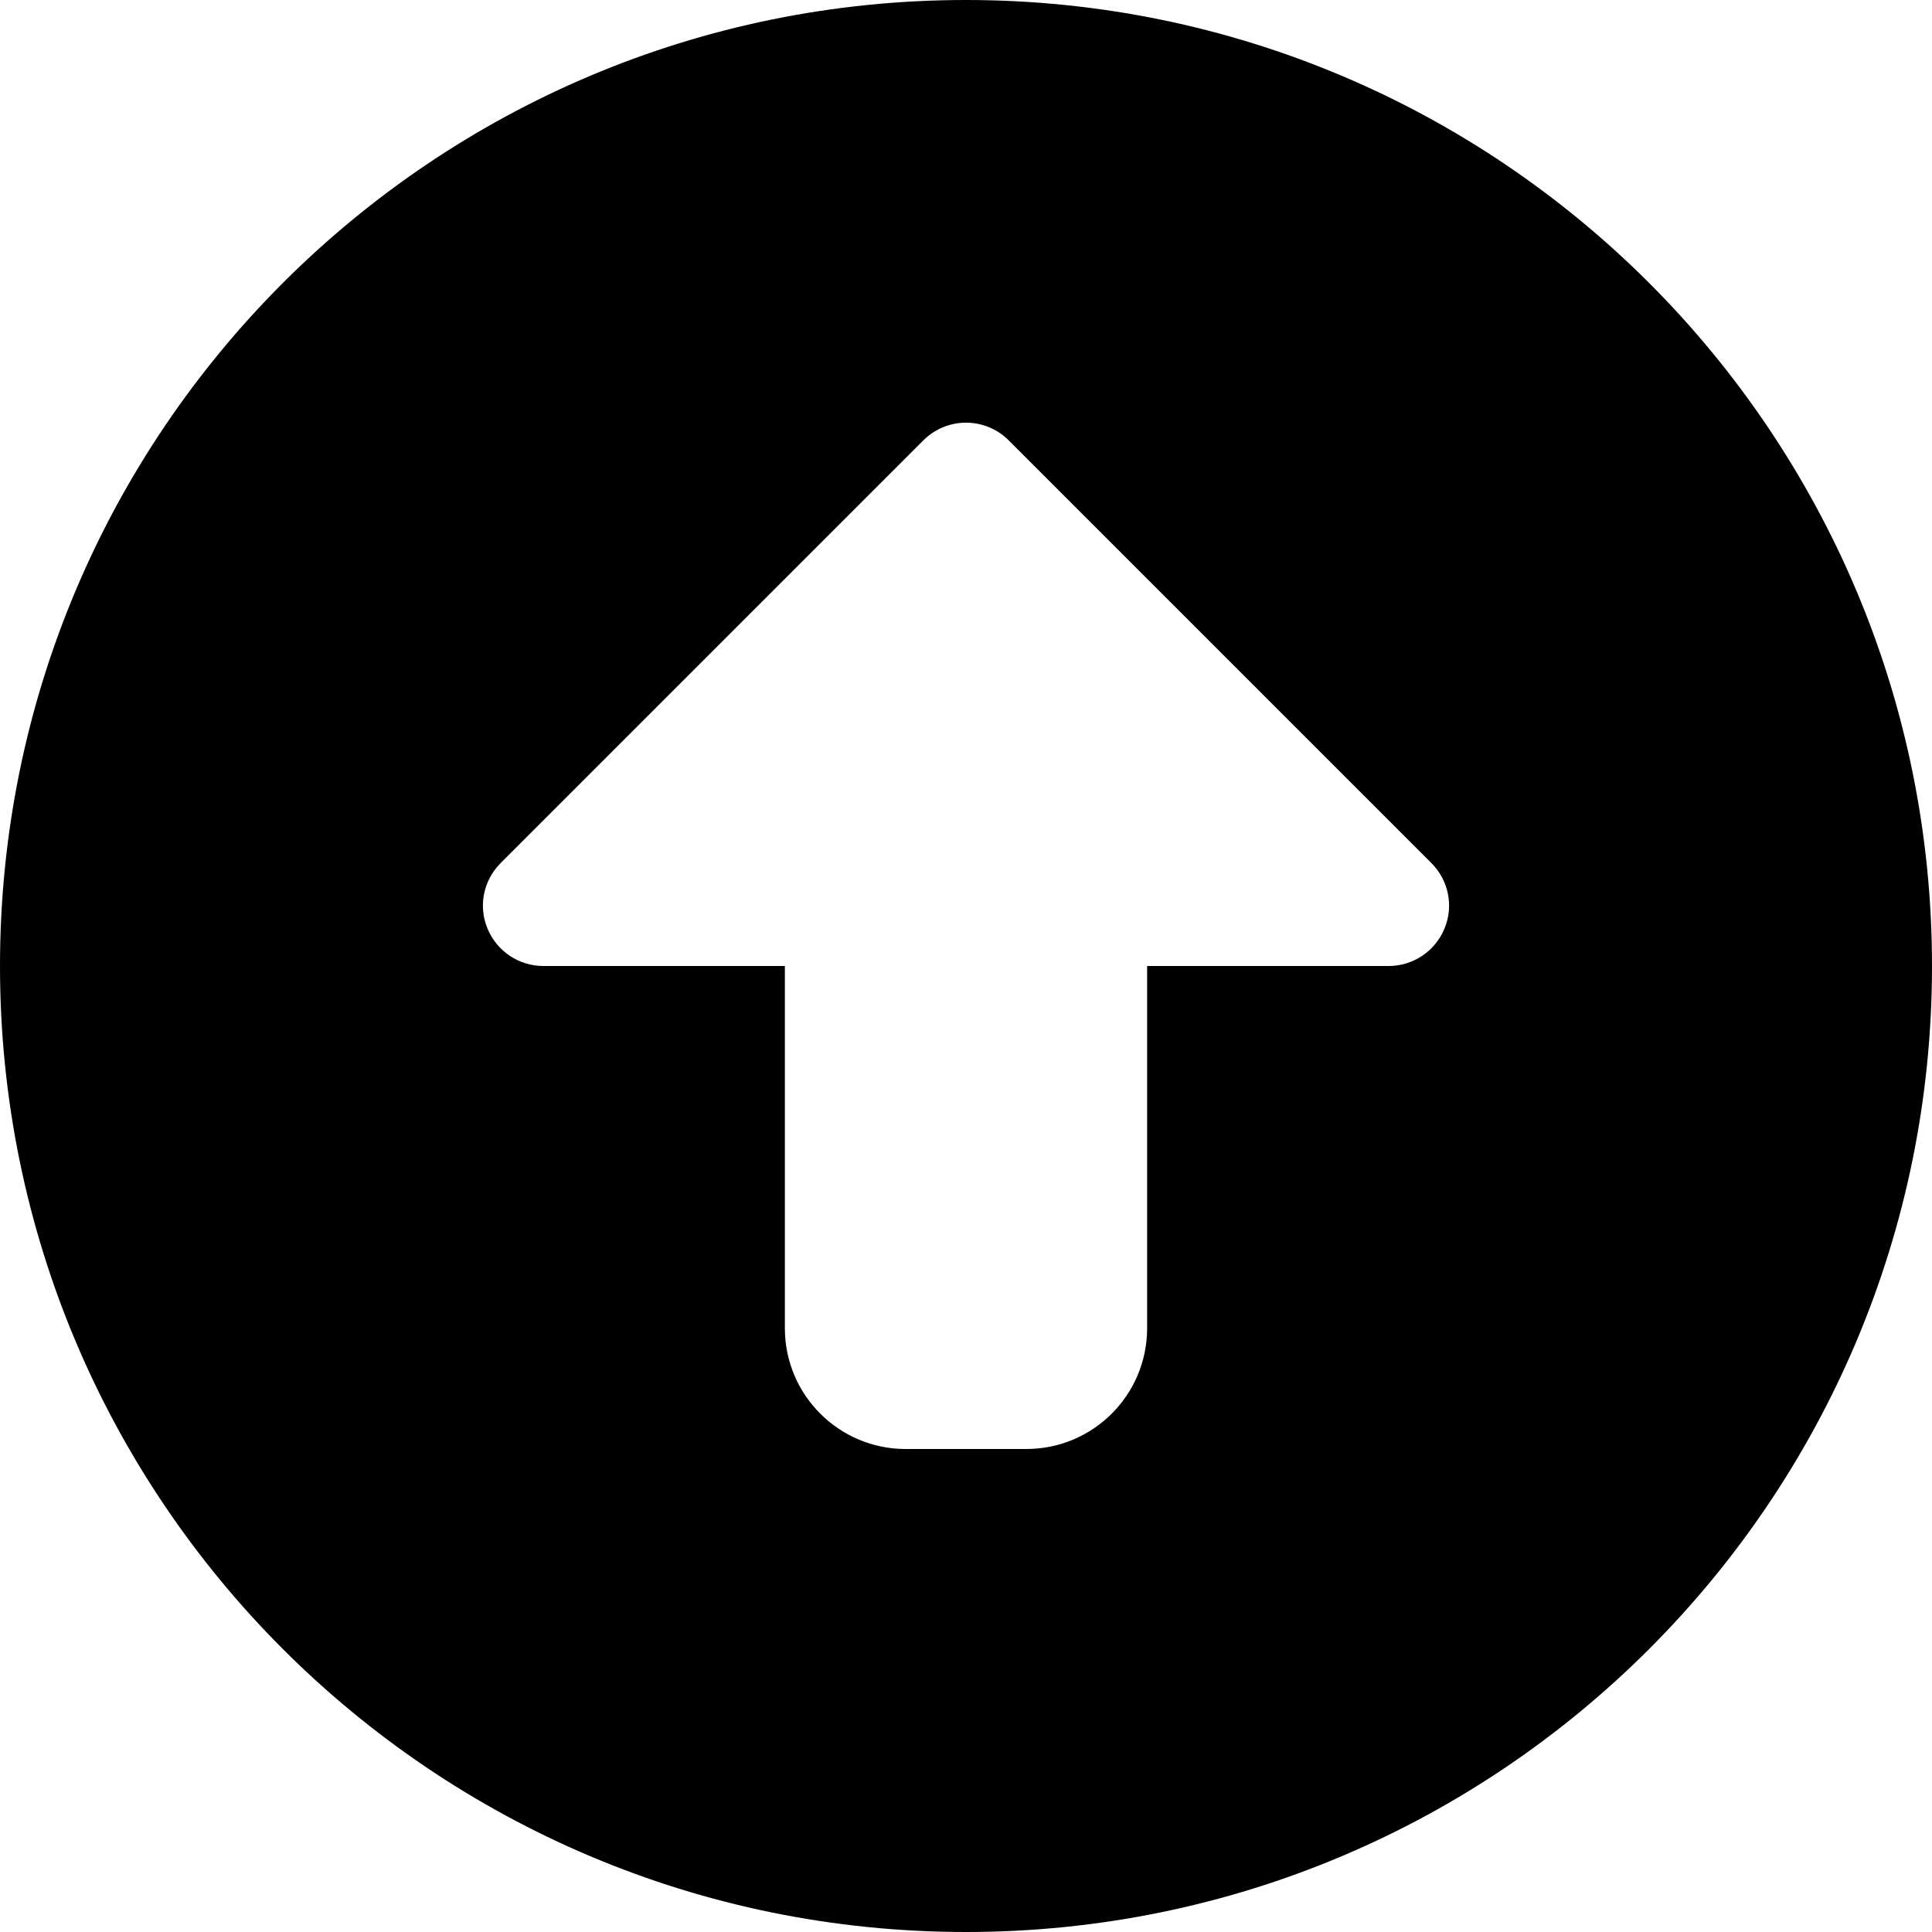
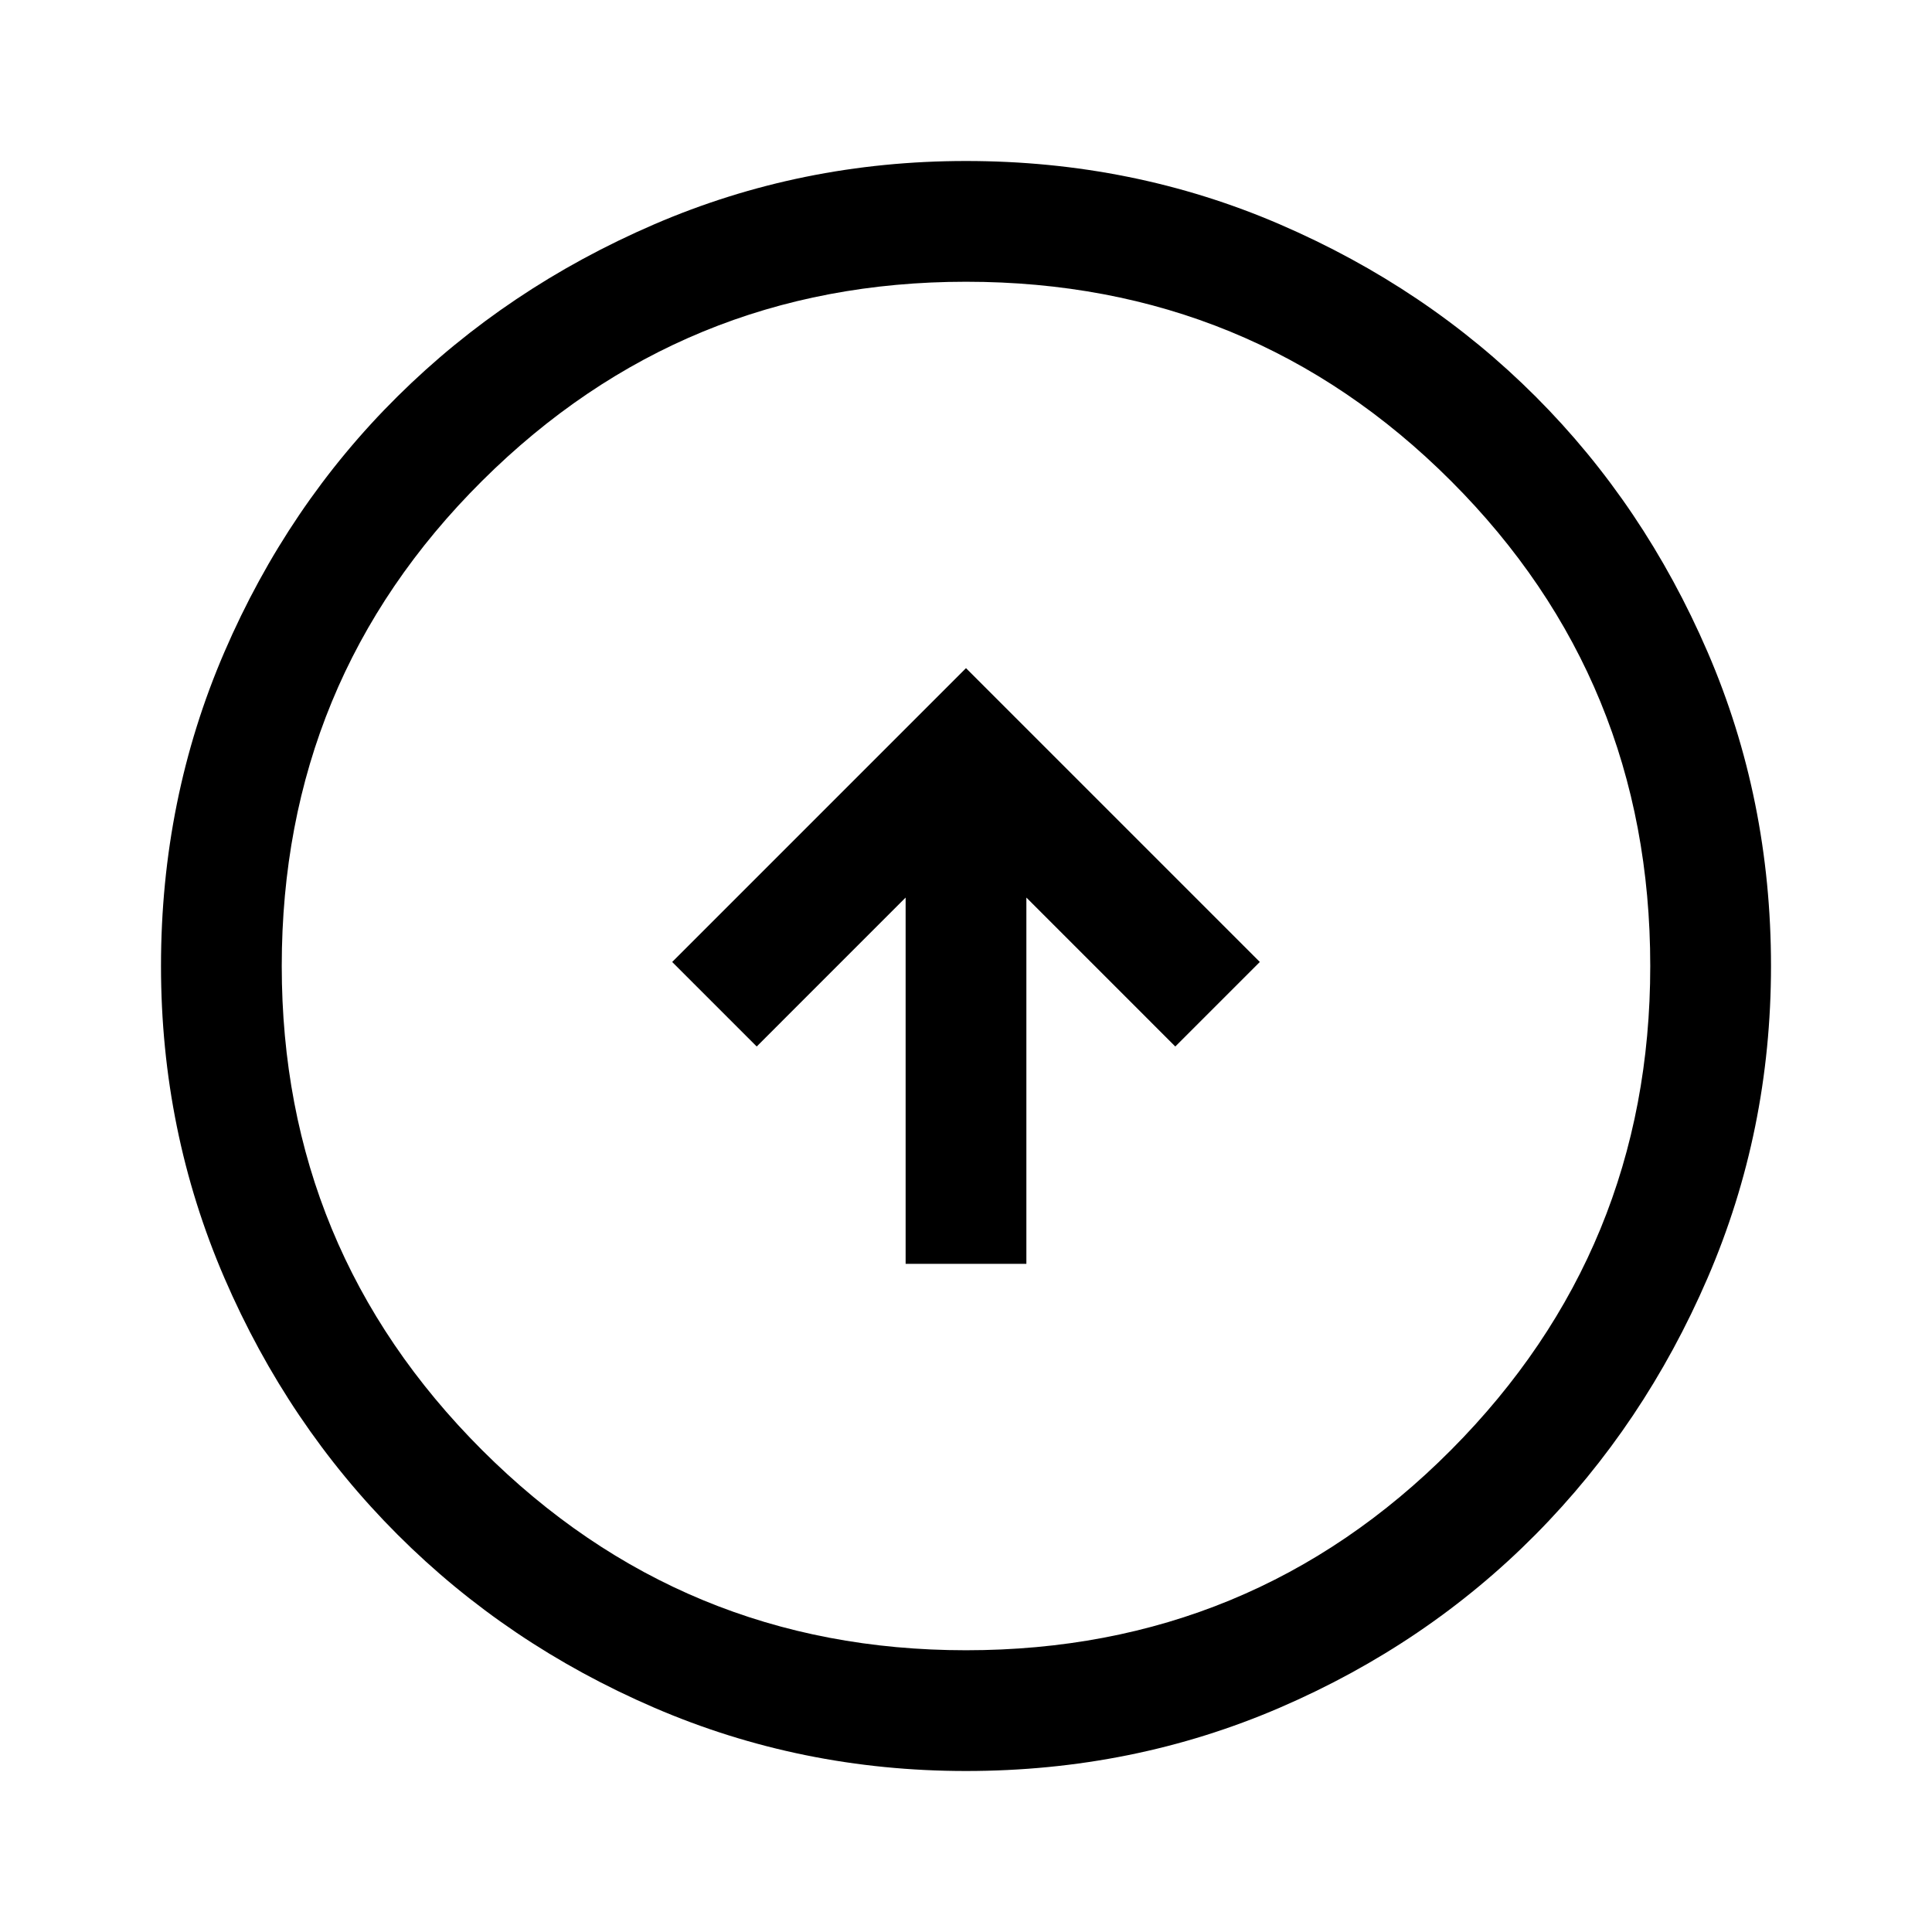
- <svg xmlns="http://www.w3.org/2000/svg" viewBox="0 0 512 512">
-   <path d="M256 0C114.6 0 0 114.6 0 256s114.6 256 256 256c141.4 0 256-114.6 256-256S397.4 0 256 0zM382.8 246.1C380.3 252.1 374.5 256 368 256h-64v96c0 17.67-14.33 32-32 32h-32c-17.67 0-32-14.33-32-32V256h-64C137.5 256 131.7 252.1 129.2 246.1C126.7 240.1 128.1 233.3 132.7 228.7l112-112c6.248-6.248 16.38-6.248 22.62 0l112 112C383.9 233.3 385.3 240.1 382.8 246.1z" />
+ <svg xmlns="http://www.w3.org/2000/svg" height="48" width="48">
+   <path d="M22.5 31.4h3v-9.1l3.7 3.7 2.1-2.1-7.3-7.3-7.3 7.3 2.1 2.1 3.7-3.7ZM24 44q-4.1 0-7.75-1.575-3.65-1.575-6.375-4.3-2.725-2.725-4.3-6.375Q4 28.1 4 24q0-4.15 1.575-7.8 1.575-3.65 4.3-6.35 2.725-2.7 6.375-4.275Q19.9 4 24 4q4.15 0 7.8 1.575 3.65 1.575 6.35 4.275 2.7 2.7 4.275 6.35Q44 19.85 44 24q0 4.1-1.575 7.75-1.575 3.65-4.275 6.375t-6.35 4.3Q28.15 44 24 44Zm0-3q7.1 0 12.05-4.975Q41 31.05 41 24q0-7.1-4.95-12.05Q31.1 7 24 7q-7.05 0-12.025 4.95Q7 16.9 7 24q0 7.05 4.975 12.025Q16.95 41 24 41Zm0-17Z" />
</svg>
